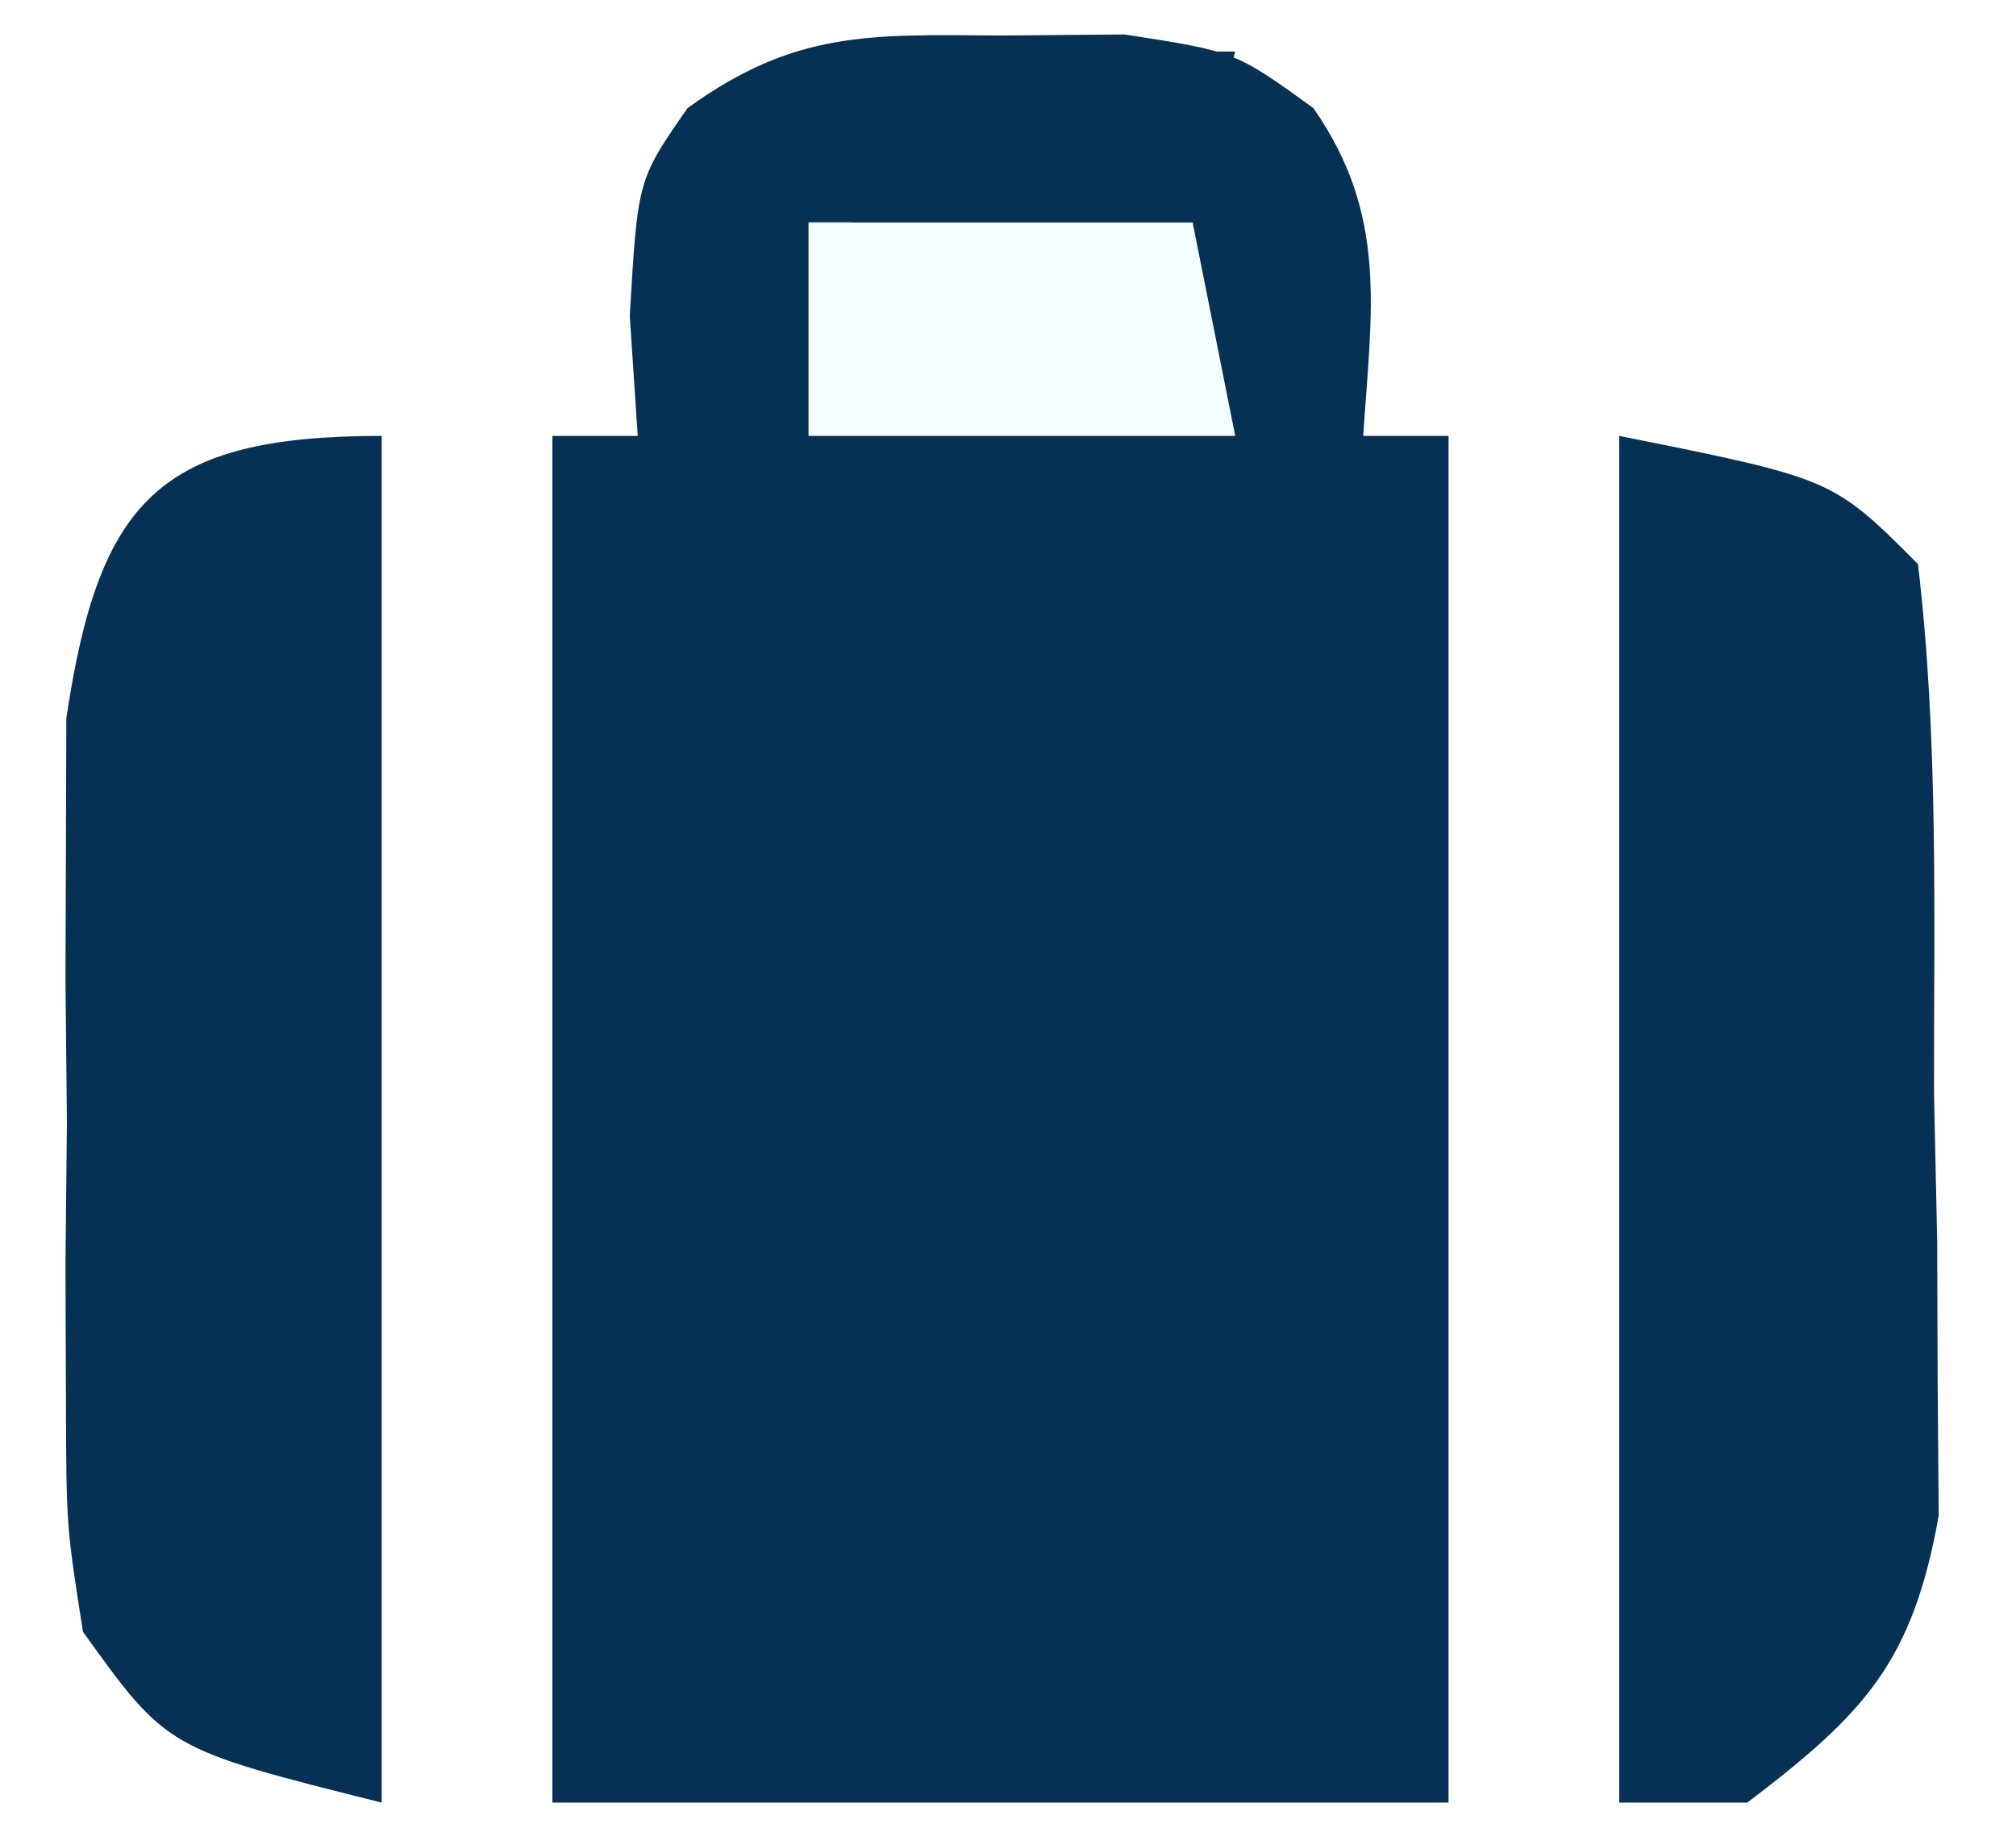
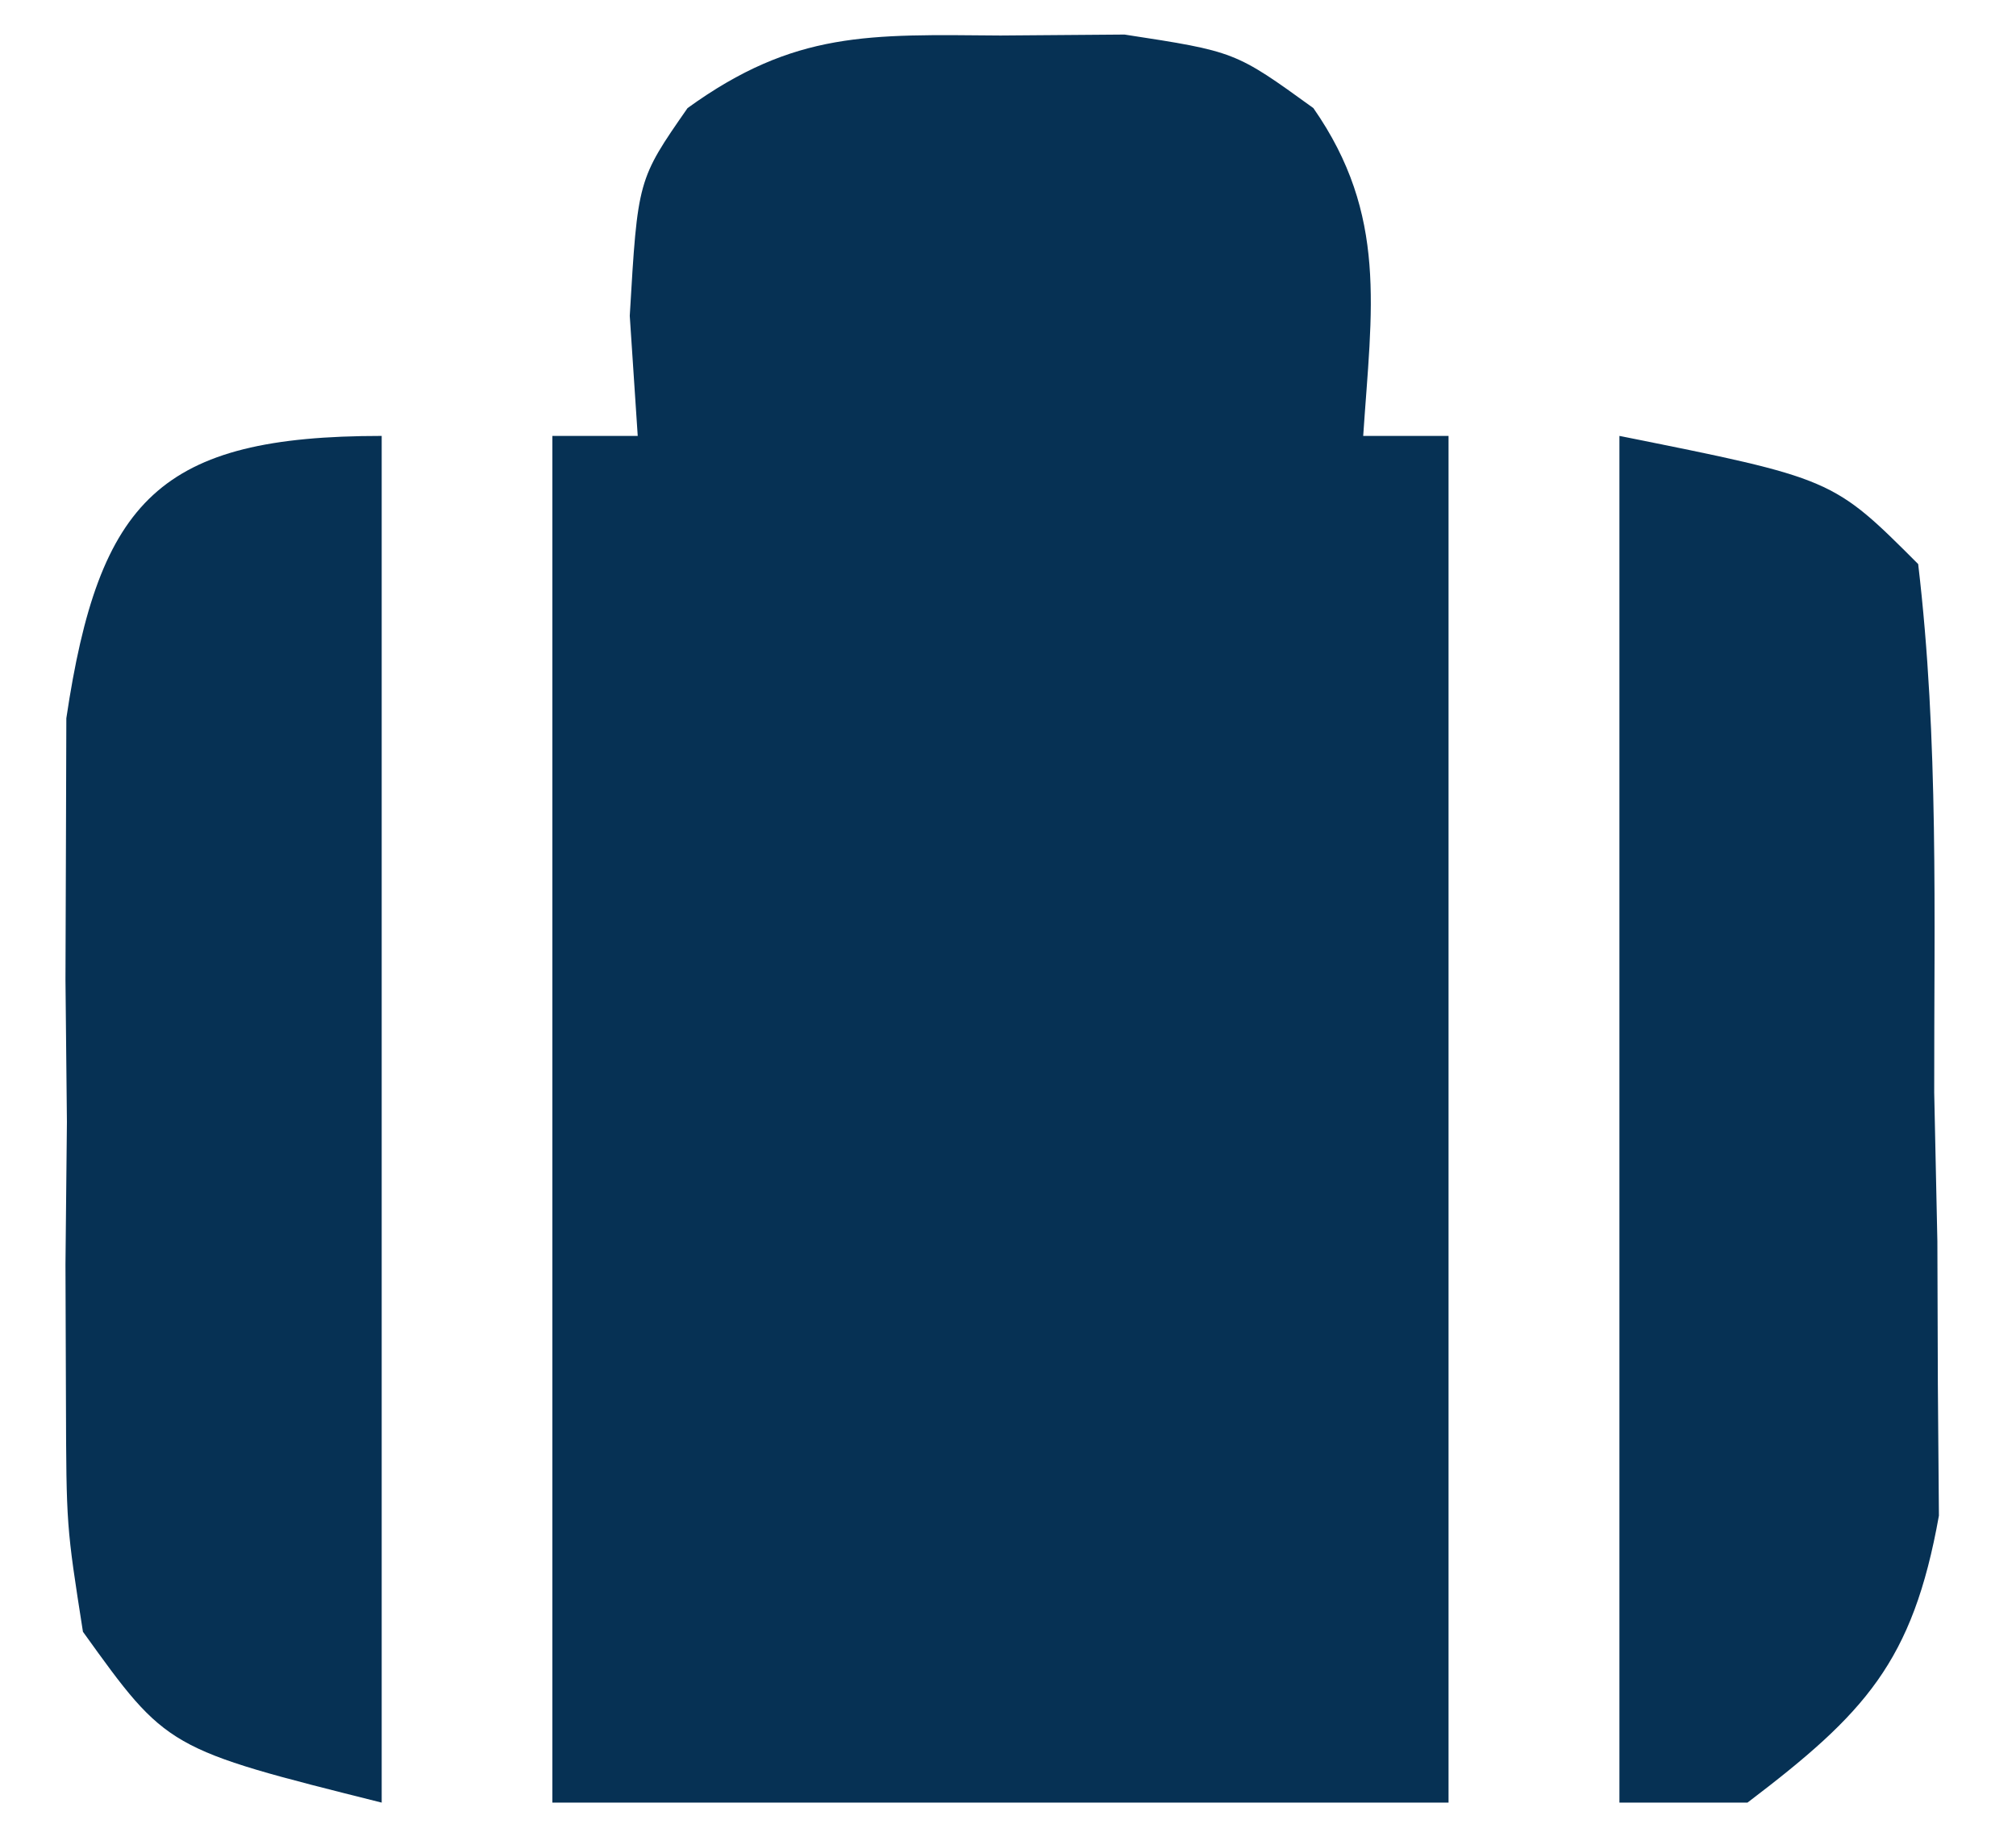
<svg xmlns="http://www.w3.org/2000/svg" width="21" height="19" viewBox="0 0 21 19" fill="none">
-   <path d="M10.422 0.37C10.848 0.366 11.274 0.363 11.714 0.359C12.867 0.537 12.867 0.537 13.681 1.126C14.458 2.241 14.288 3.221 14.2 4.541C14.494 4.541 14.787 4.541 15.089 4.541C15.089 9.239 15.089 13.937 15.089 18.778C12.009 18.778 8.928 18.778 5.754 18.778C5.754 14.079 5.754 9.381 5.754 4.541C6.047 4.541 6.341 4.541 6.643 4.541C6.602 3.921 6.602 3.921 6.56 3.29C6.643 1.871 6.643 1.871 7.162 1.126C8.278 0.319 9.057 0.359 10.422 0.37Z" fill="#063154" />
-   <path d="M16.867 4.541C19.09 4.986 19.09 4.986 19.979 5.876C20.195 7.702 20.144 9.543 20.146 11.381C20.157 11.893 20.168 12.404 20.179 12.931C20.18 13.424 20.182 13.916 20.184 14.423C20.188 14.873 20.191 15.325 20.195 15.789C19.922 17.317 19.423 17.849 18.201 18.778C17.761 18.778 17.321 18.778 16.867 18.778C16.867 14.08 16.867 9.381 16.867 4.541Z" fill="#063154" />
-   <path d="M3.976 4.541C3.976 9.239 3.976 13.937 3.976 18.778C1.74 18.218 1.74 18.218 0.864 16.998C0.691 15.895 0.691 15.895 0.687 14.595C0.685 14.125 0.683 13.656 0.682 13.172C0.689 12.437 0.689 12.437 0.697 11.687C0.692 11.199 0.687 10.71 0.682 10.207C0.683 9.737 0.685 9.267 0.687 8.783C0.688 8.354 0.69 7.924 0.691 7.482C1.031 5.2 1.668 4.541 3.976 4.541Z" fill="#063154" />
-   <path d="M8.422 2.316C9.742 2.316 11.062 2.316 12.423 2.316C12.569 3.05 12.716 3.785 12.867 4.541C11.4 4.541 9.933 4.541 8.422 4.541C8.422 3.807 8.422 3.073 8.422 2.316Z" fill="#F5FEFF" />
-   <path d="M10.199 0.537C11.079 0.537 11.959 0.537 12.866 0.537C12.719 1.124 12.573 1.711 12.422 2.316C11.248 2.316 10.074 2.316 8.865 2.316C9.305 2.023 9.745 1.729 10.199 1.427C10.199 1.133 10.199 0.839 10.199 0.537Z" fill="#063154" />
+   <path d="M10.422 0.37C10.848 0.367 11.274 0.363 11.714 0.36C12.867 0.537 12.867 0.537 13.681 1.126C14.458 2.241 14.288 3.221 14.2 4.541C14.494 4.541 14.787 4.541 15.089 4.541C15.089 9.239 15.089 13.937 15.089 18.778C12.009 18.778 8.928 18.778 5.754 18.778C5.754 14.08 5.754 9.382 5.754 4.541C6.047 4.541 6.341 4.541 6.643 4.541C6.602 3.922 6.602 3.922 6.56 3.29C6.643 1.872 6.643 1.872 7.162 1.126C8.278 0.319 9.057 0.359 10.422 0.37Z" fill="#063154" />
+   <path d="M16.869 4.541C19.092 4.986 19.092 4.986 19.981 5.876C20.197 7.702 20.146 9.544 20.148 11.381C20.159 11.893 20.169 12.405 20.181 12.932C20.182 13.424 20.184 13.916 20.186 14.423C20.189 14.874 20.193 15.325 20.197 15.789C19.924 17.317 19.425 17.849 18.203 18.778C17.763 18.778 17.323 18.778 16.869 18.778C16.869 14.08 16.869 9.382 16.869 4.541Z" fill="#063154" />
+   <path d="M3.976 4.541C3.976 9.239 3.976 13.937 3.976 18.778C1.74 18.218 1.74 18.218 0.864 16.998C0.691 15.895 0.691 15.895 0.687 14.595C0.685 14.125 0.683 13.656 0.682 13.172C0.689 12.437 0.689 12.437 0.697 11.687C0.692 11.199 0.687 10.711 0.682 10.207C0.683 9.737 0.685 9.268 0.687 8.783C0.688 8.354 0.69 7.924 0.691 7.482C1.031 5.2 1.668 4.541 3.976 4.541Z" fill="#063154" />
</svg>
